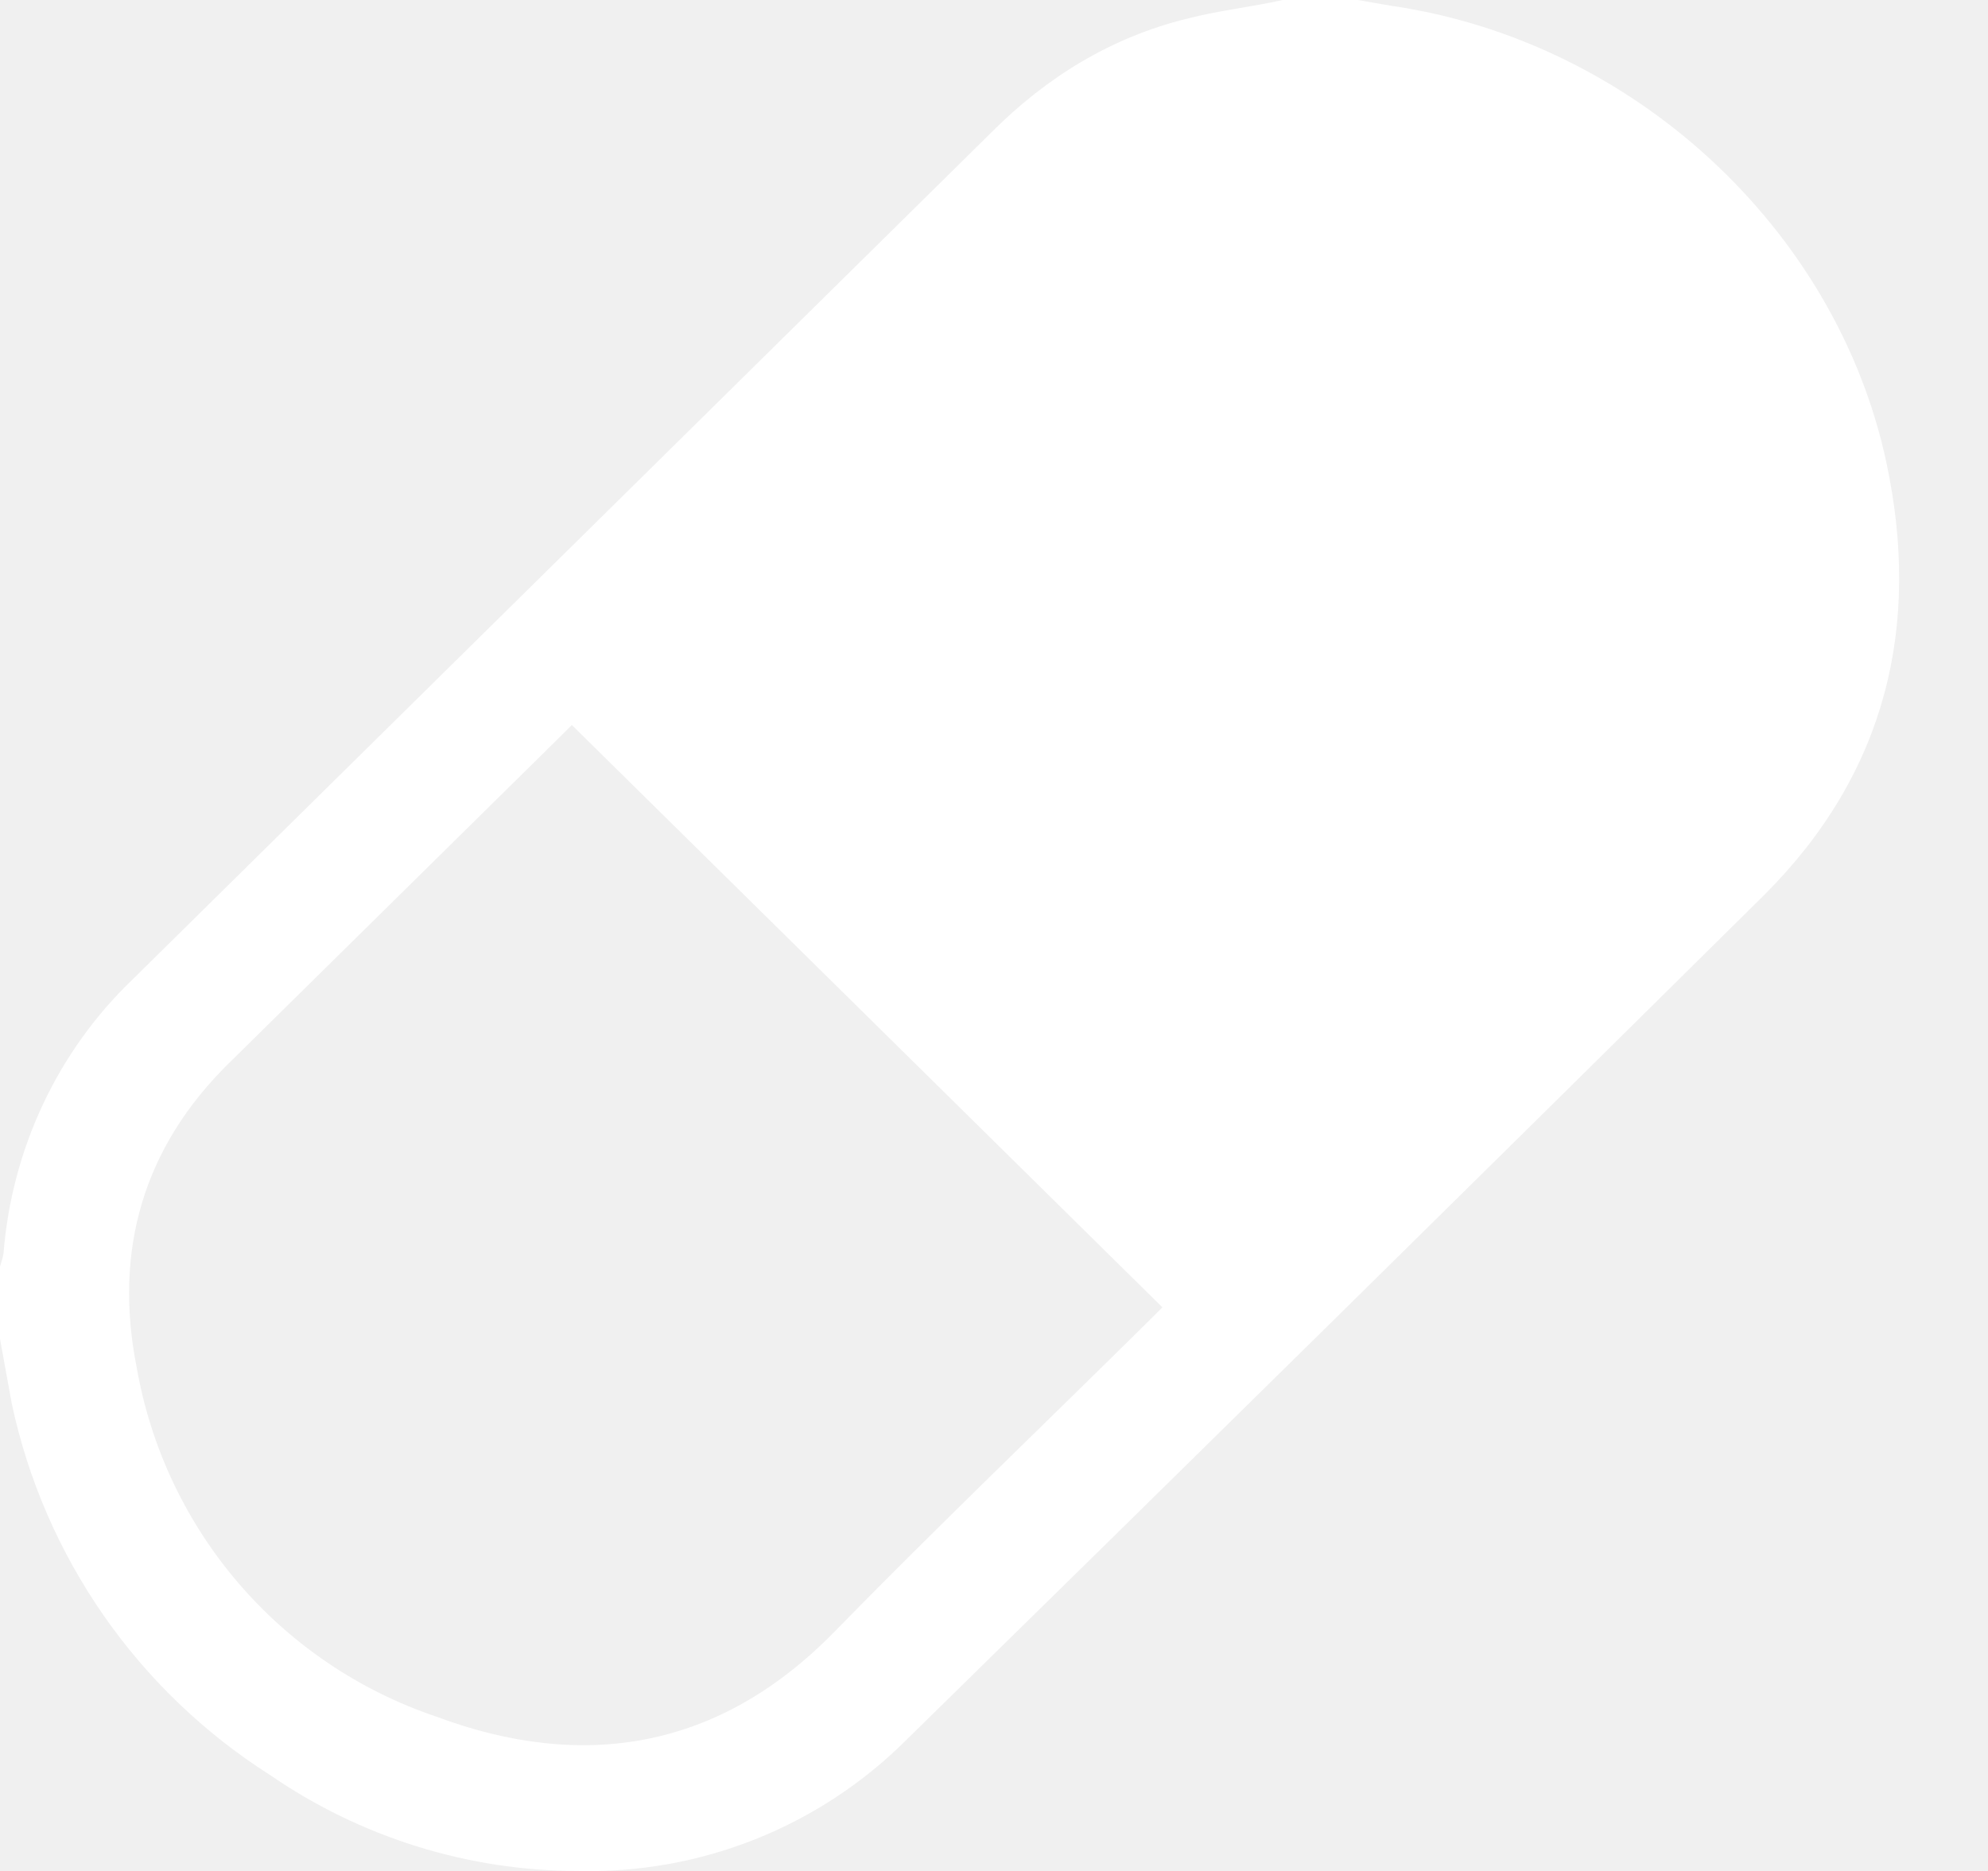
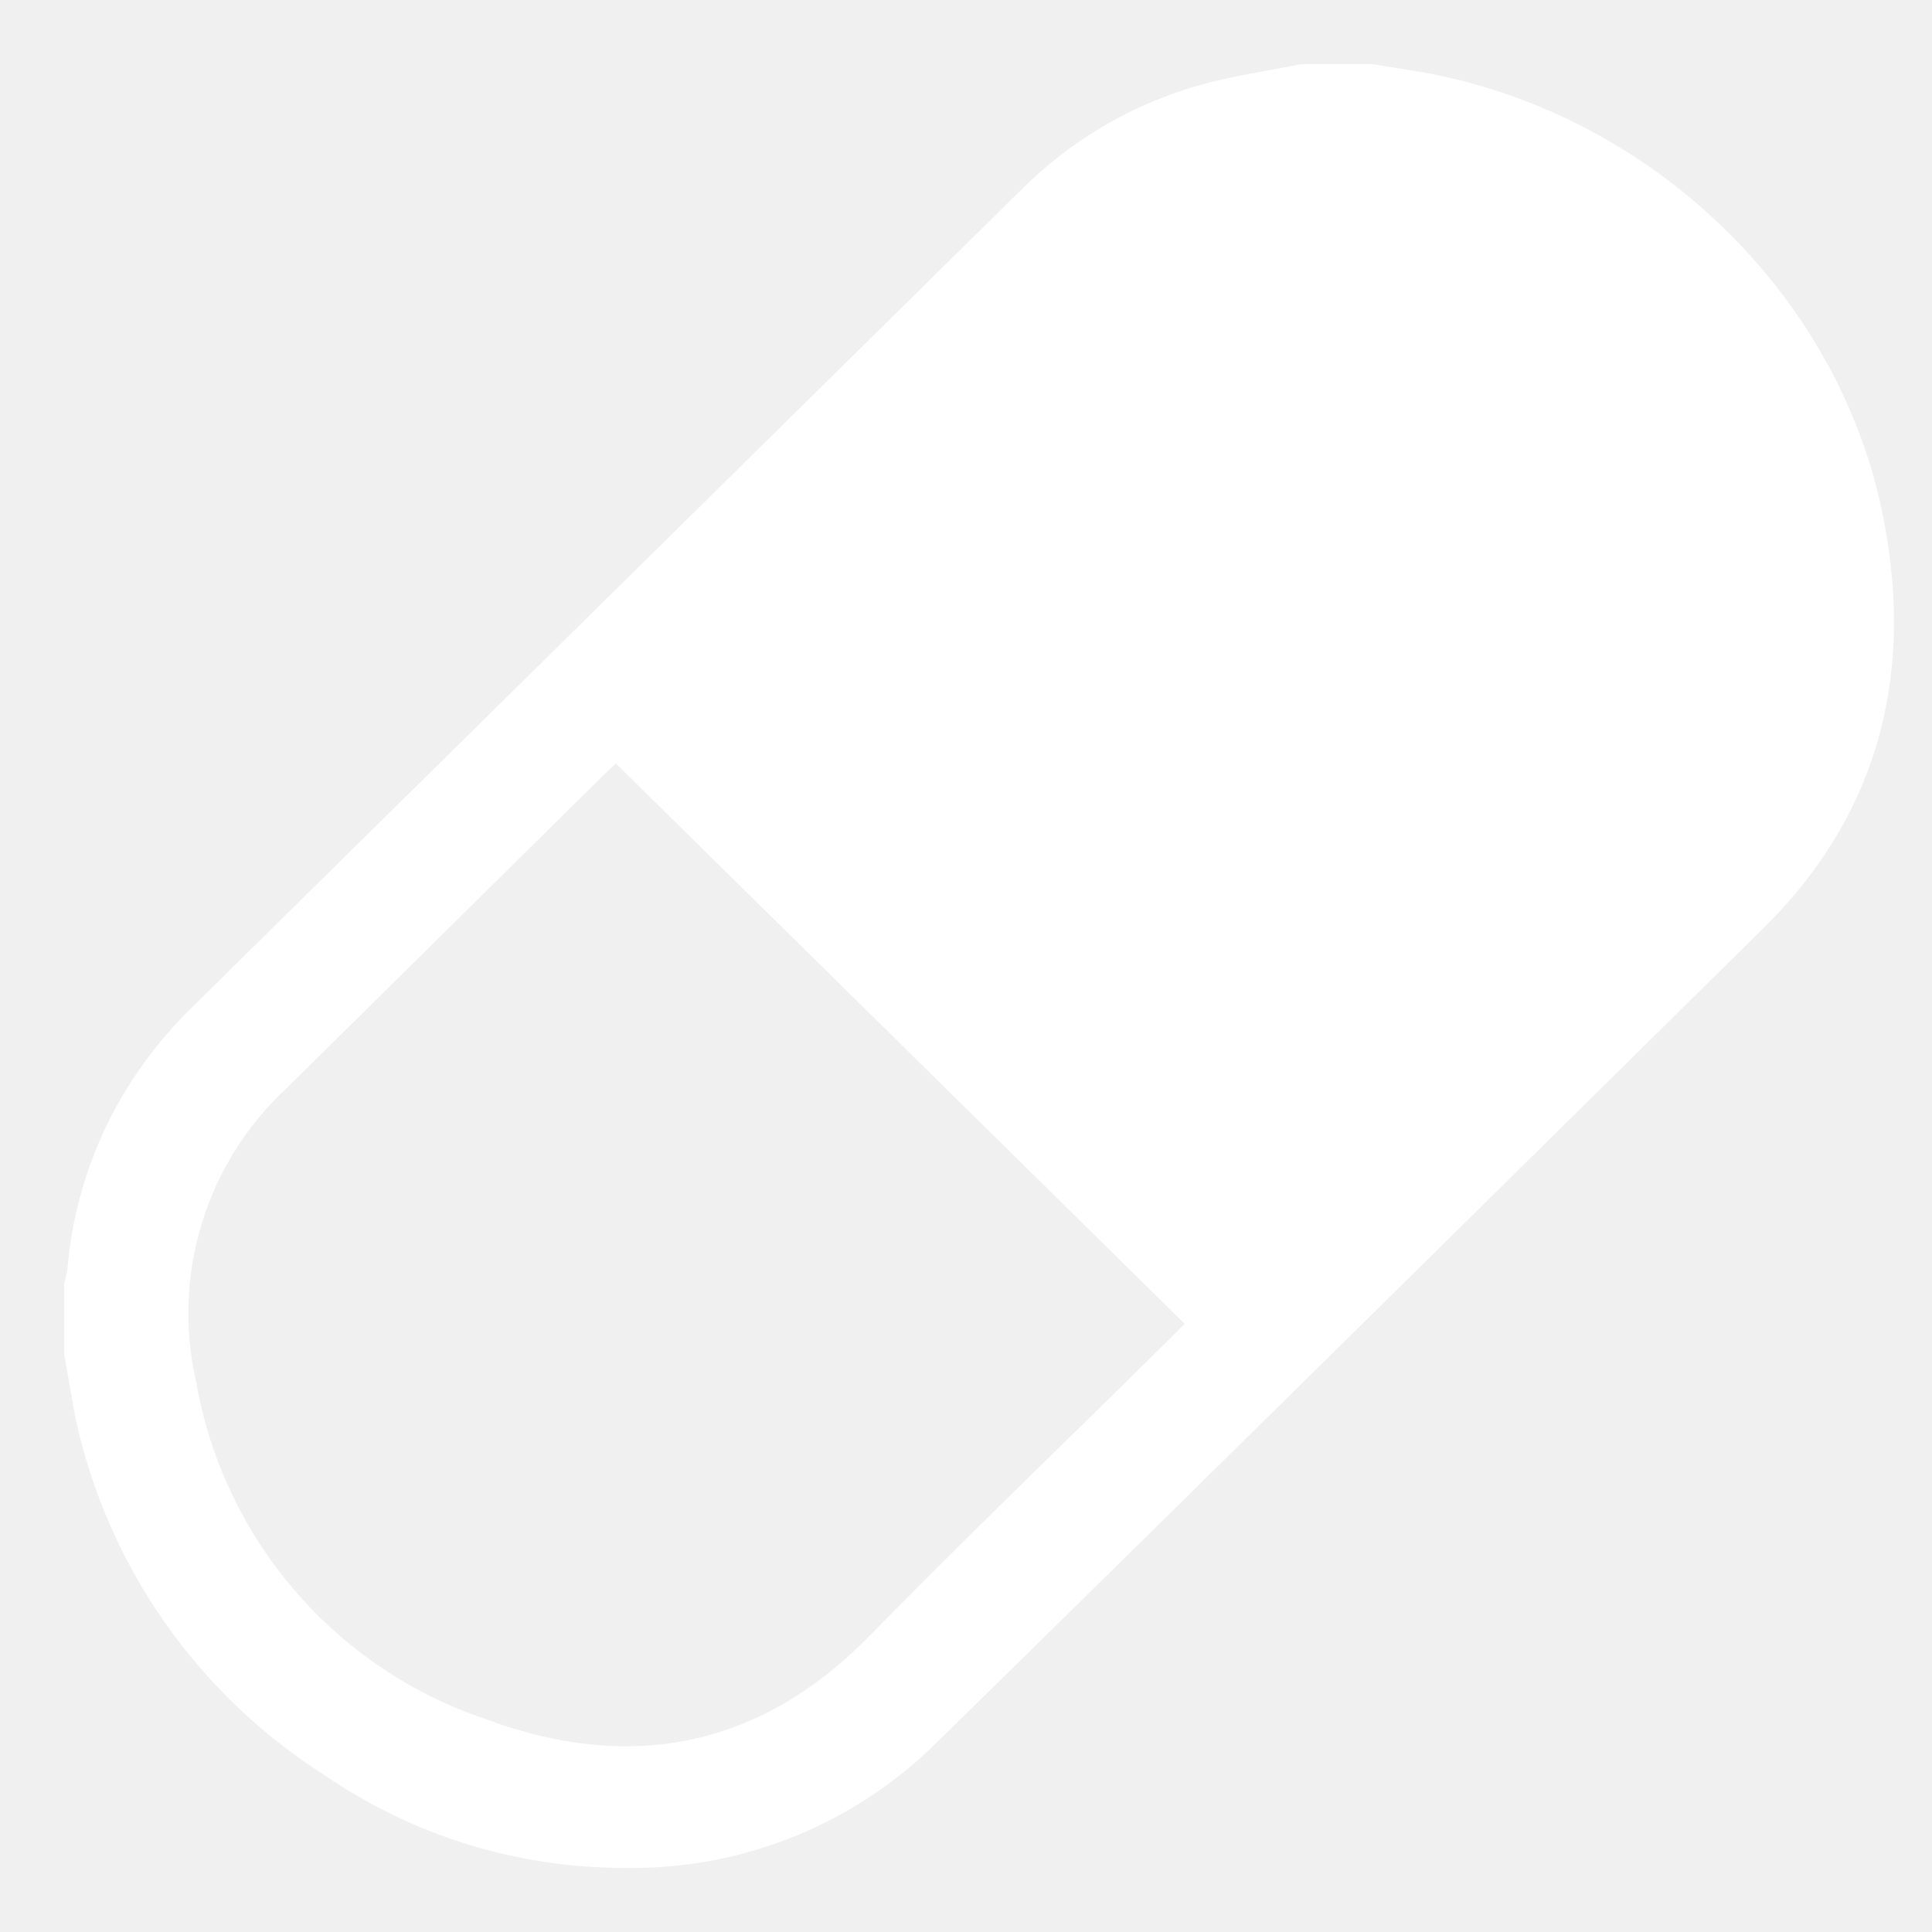
- <svg xmlns="http://www.w3.org/2000/svg" width="17" height="16" fill="#fff">
-   <path d="M10.97 0h.64l.29.05c2.06.3 3.8 1.9 4.23 3.9.3 1.4 0 2.66-1.04 3.7a2086.6 2086.6 0 0 1-7.34 7.23A3.84 3.84 0 0 1 4.94 16c-.94 0-1.86-.29-2.63-.82A5 5 0 0 1 .1 12l-.1-.55v-.62a.73.73 0 0 0 .03-.11c.07-.89.46-1.73 1.11-2.35l7.34-7.24C8.95.66 9.5.32 10.15.16c.27-.07.55-.1.82-.16ZM9.94 11.18 4.89 6.2l-.1.1-2.82 2.78c-.75.73-1 1.62-.8 2.62a3.85 3.85 0 0 0 2.56 2.98c1.26.47 2.42.28 3.4-.72.88-.9 1.8-1.78 2.7-2.67l.11-.11Z" />
+ <svg xmlns="http://www.w3.org/2000/svg" width="25" height="25" fill="none">
+   <path d="M16.83.83h.93l.43.07c3 .44 5.54 2.77 6.16 5.7.43 2.04 0 3.88-1.5 5.38-3.57 3.52-7.13 7.04-10.71 10.55a5.6 5.6 0 0 1-4.1 1.64 6.83 6.83 0 0 1-3.84-1.2 7.3 7.3 0 0 1-3.23-4.65l-.14-.8v-.91l.04-.16c.1-1.3.68-2.51 1.63-3.43L13.2 2.47a5.31 5.31 0 0 1 2.44-1.4c.39-.1.8-.16 1.2-.24Zm-1.5 16.3L7.97 9.88l-.15.14-4.11 4.06a3.97 3.97 0 0 0-1.17 3.81 5.62 5.62 0 0 0 3.73 4.35c1.84.69 3.53.4 4.96-1.05 1.29-1.32 2.63-2.6 3.94-3.9l.16-.16Z" fill="#fff" />
</svg>
